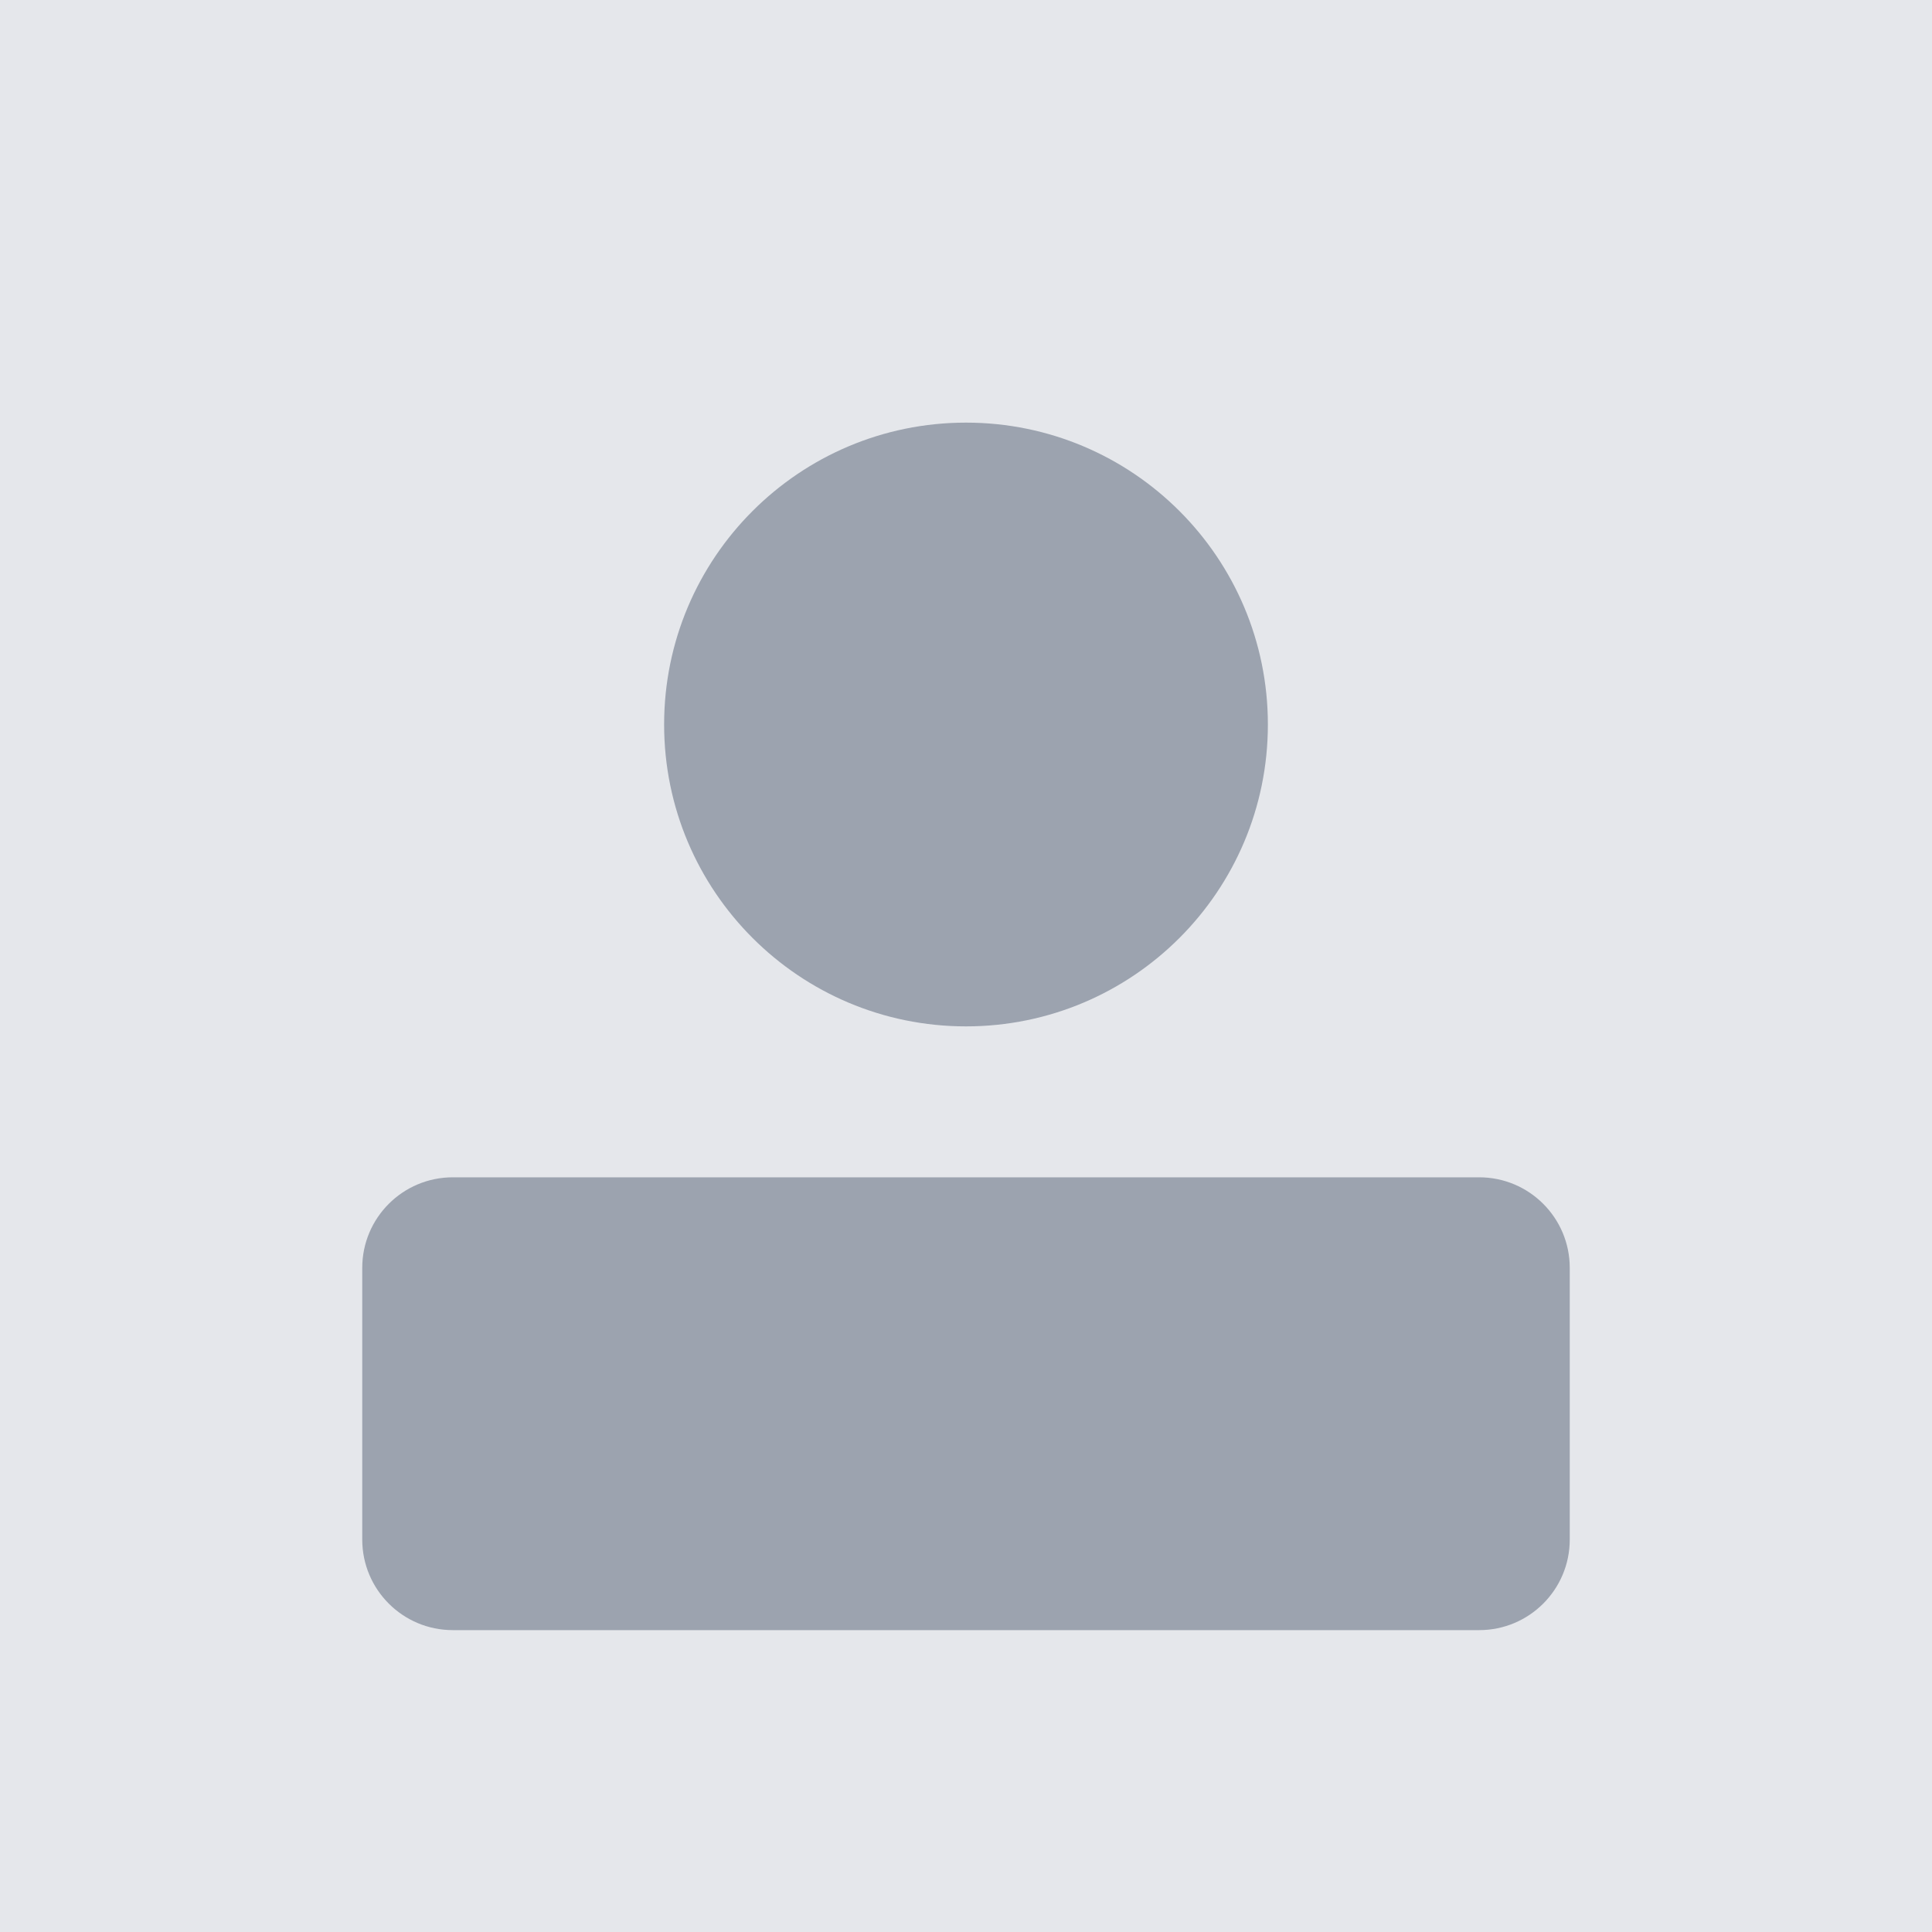
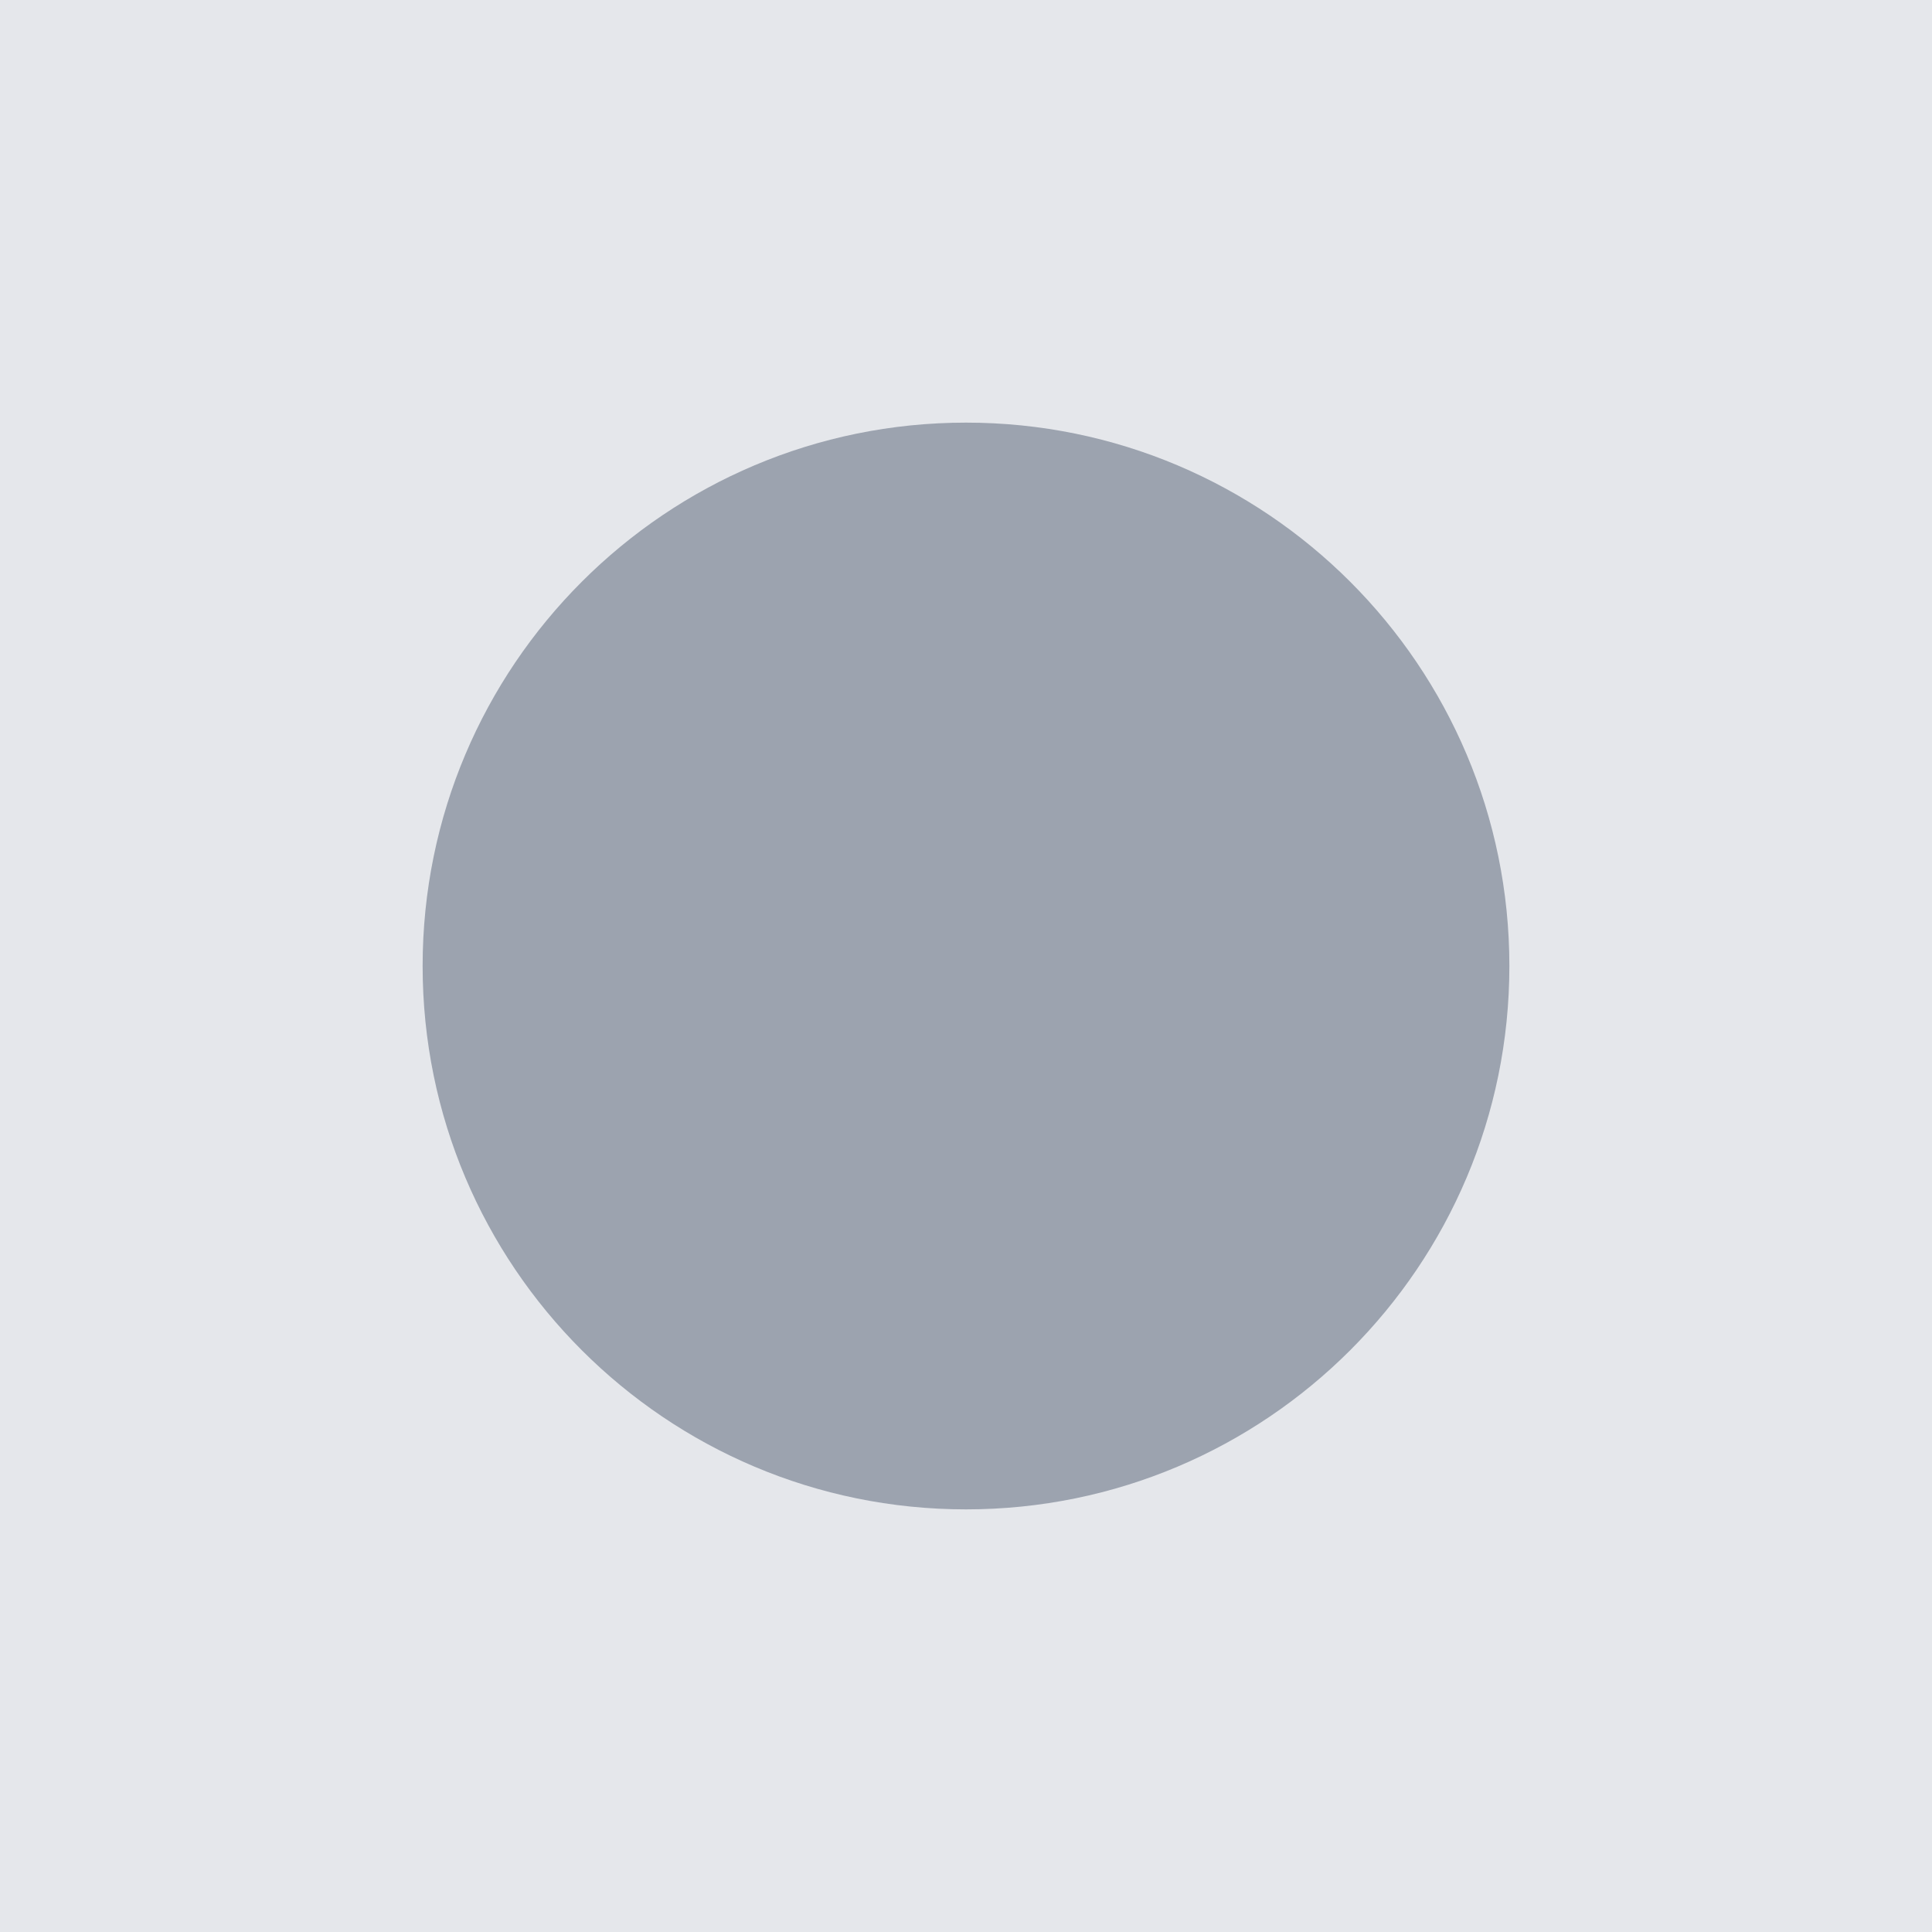
- <svg xmlns="http://www.w3.org/2000/svg" width="256" height="256">
+ <svg xmlns="http://www.w3.org/2000/svg" width="64" height="64" role="img" aria-label="team">
  <rect width="100%" height="100%" fill="#e5e7eb" />
-   <circle cx="128" cy="96" r="40" fill="#9ca3af" />
-   <rect x="48" y="156" width="160" height="60" rx="12" fill="#9ca3af" />
+   <circle cx="32" cy="32" r="18" fill="#9ca3af" />
</svg>
